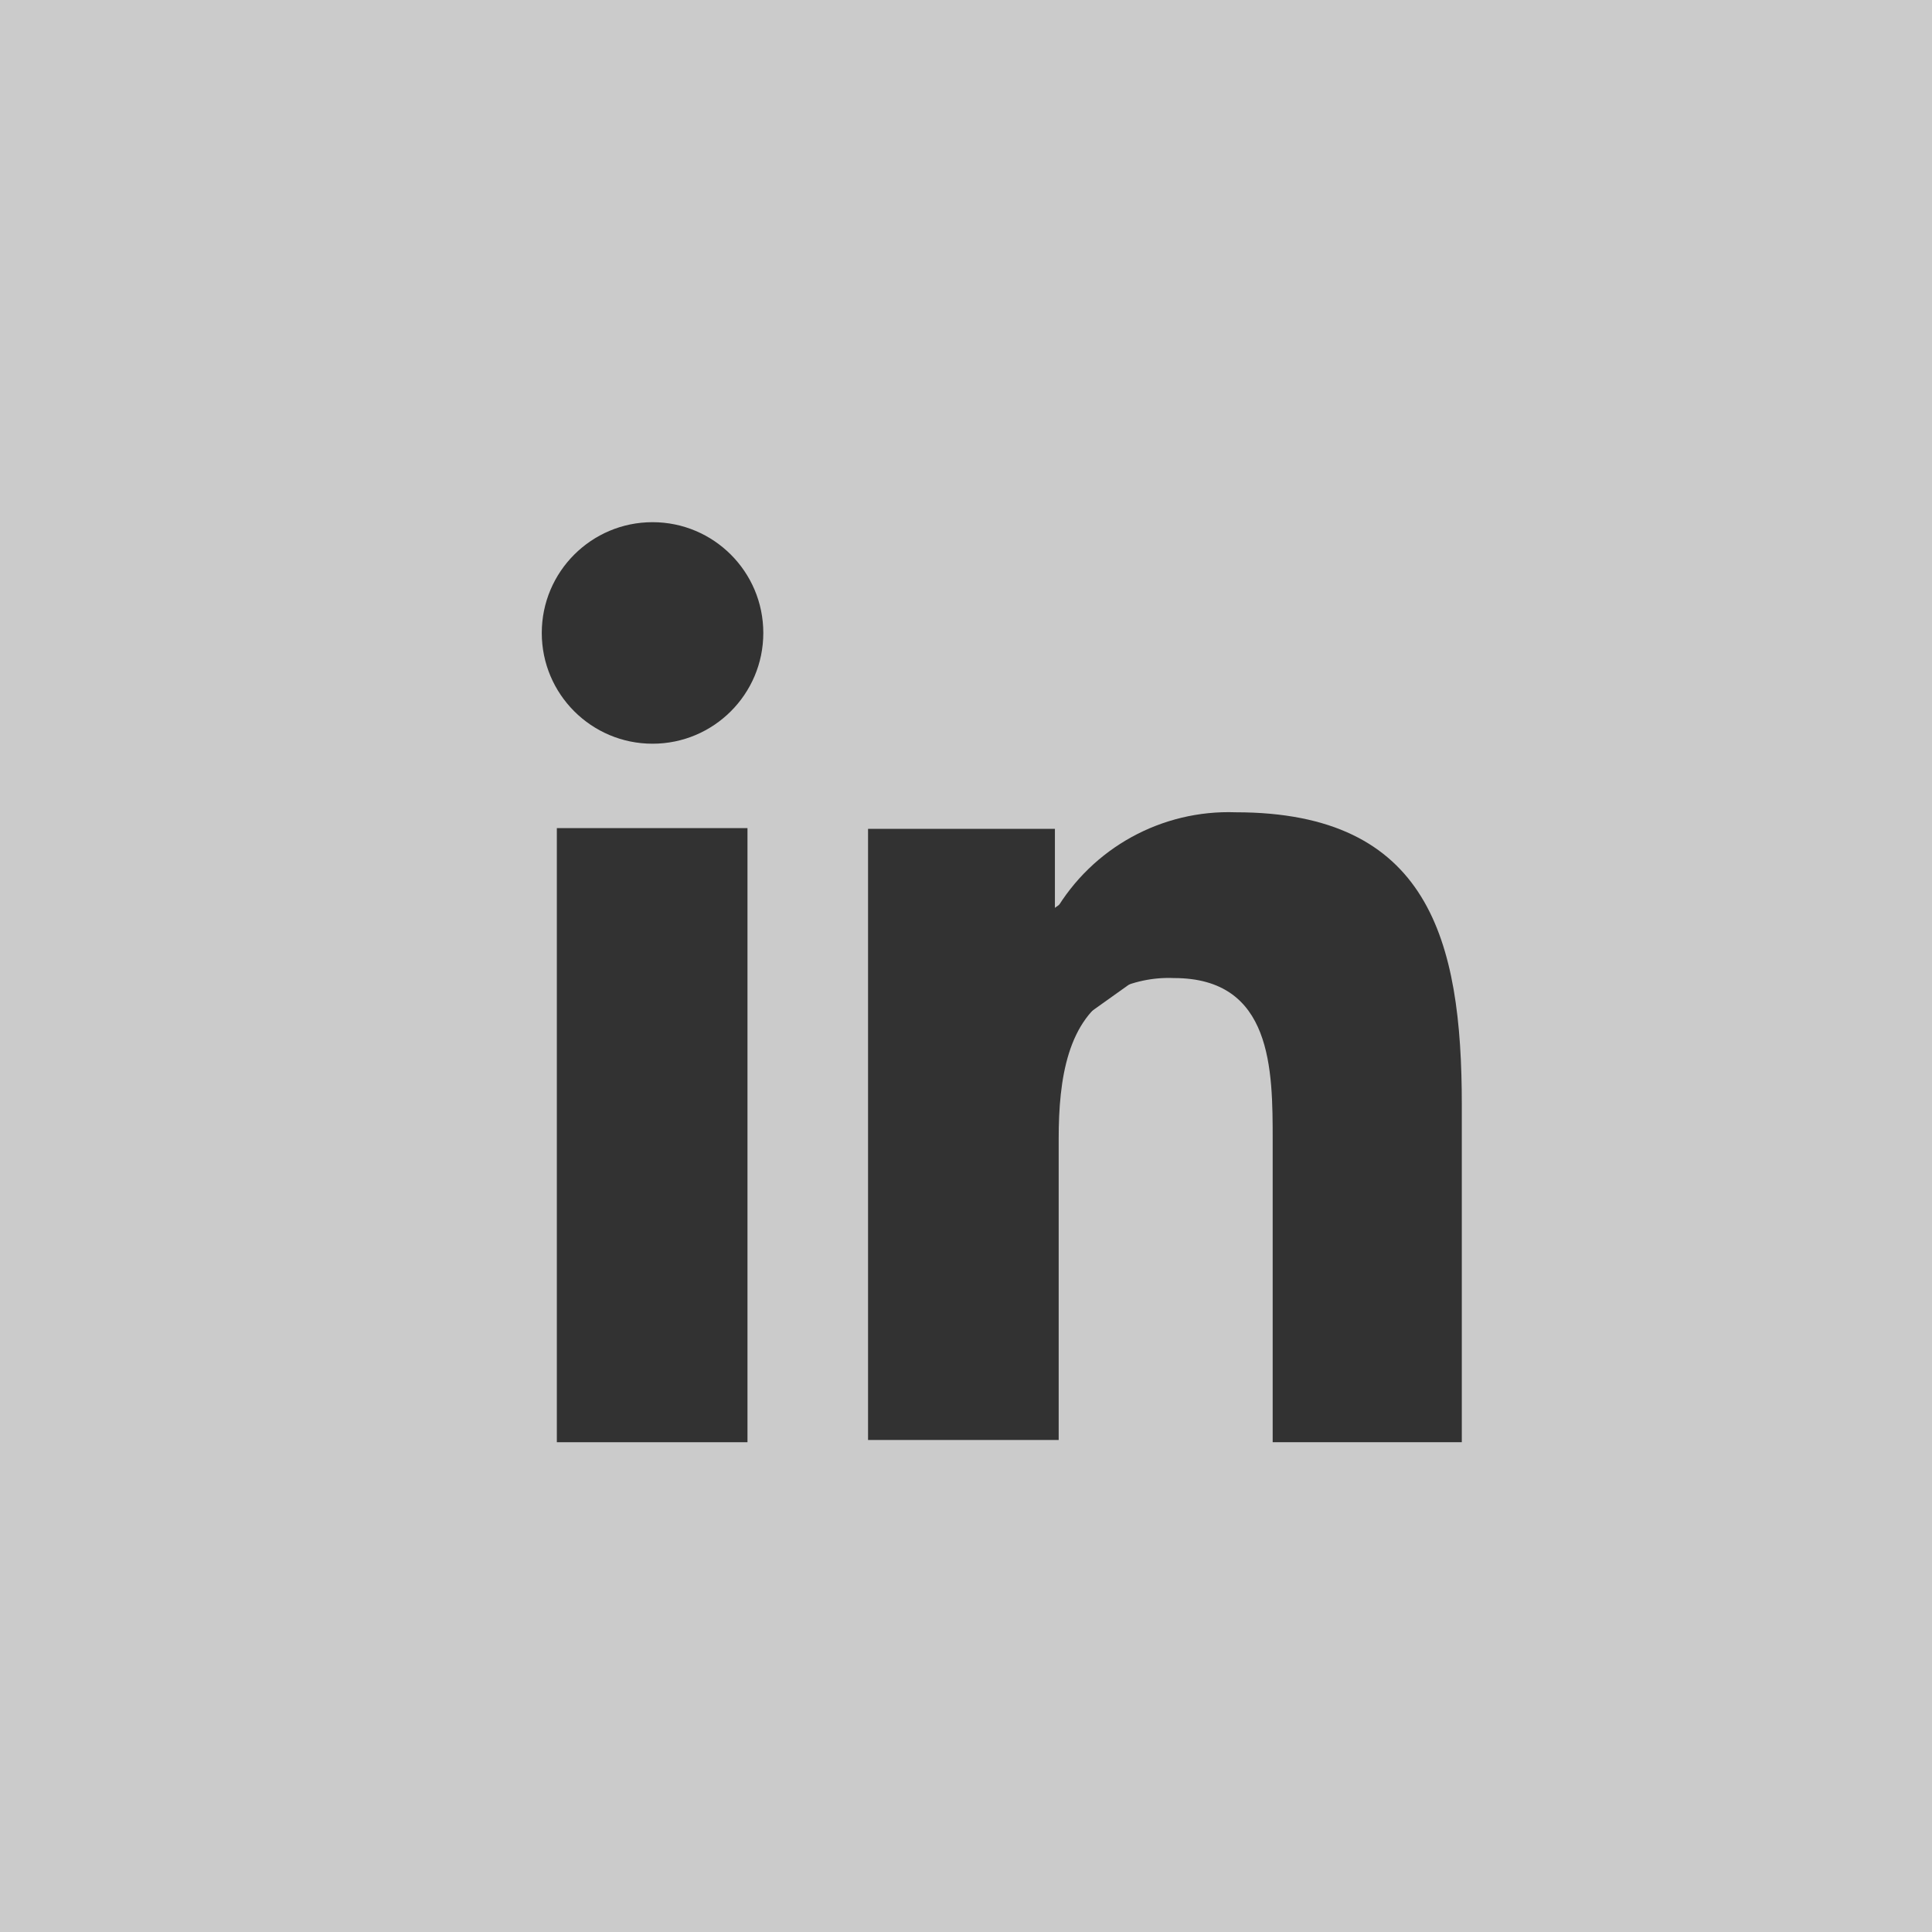
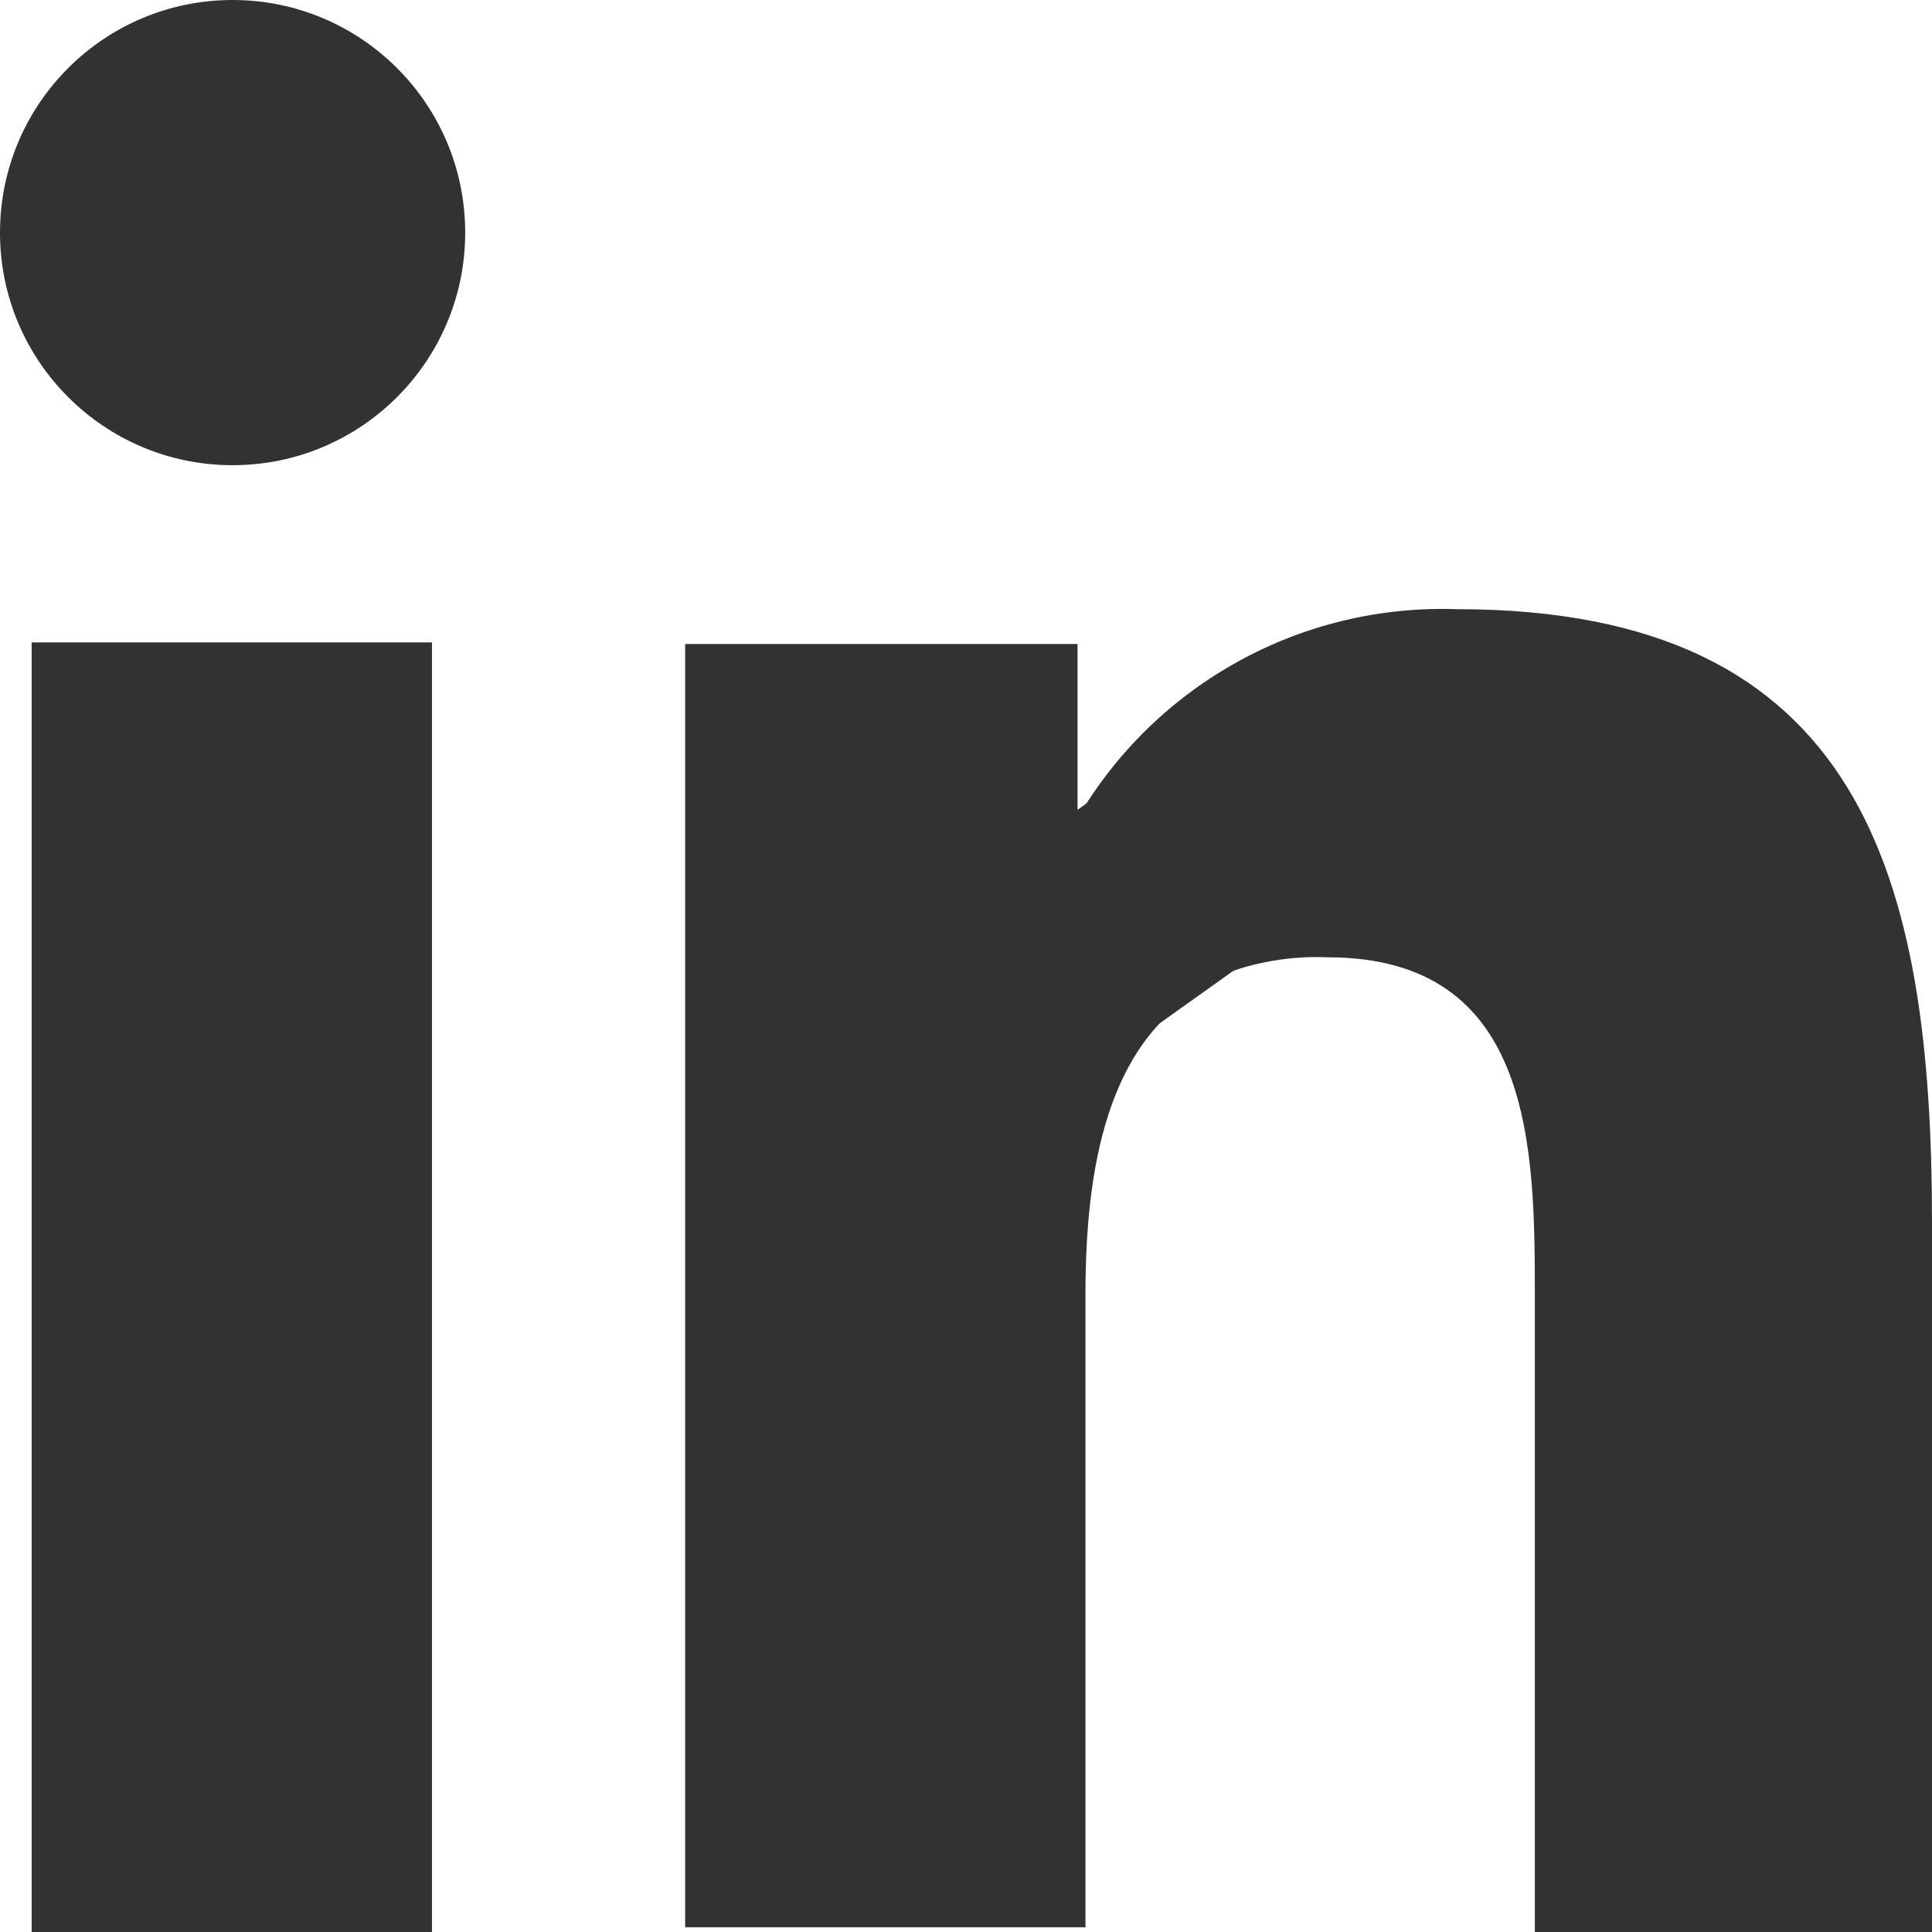
- <svg xmlns="http://www.w3.org/2000/svg" id="Layer_1" data-name="Layer 1" viewBox="0 0 25.64 25.64">
+ <svg xmlns="http://www.w3.org/2000/svg" id="Layer_1" data-name="Layer 1" viewBox="0 0 12.21 12.21">
  <defs>
-     <style>.cls-1{fill:#cbcbcb;}.cls-2{fill:#323232;}.cls-3{fill:none;stroke:#323232;stroke-miterlimit:10;stroke-width:1.4px;}</style>
+     <style>.cls-1{fill:#323232;}.cls-2{fill:none;stroke:#323232;stroke-miterlimit:10;stroke-width:1.4px;}</style>
  </defs>
-   <rect class="cls-1" width="25.64" height="25.64" />
-   <path class="cls-2" d="M14,12.1a2.67,2.67,0,0,1,2.4-1.32c2.56,0,3,1.69,3,3.88v4.48H16.89v-4c0-.94,0-2.16-1.31-2.16a1.64,1.64,0,0,0-.8.17Z" />
-   <path class="cls-2" d="M14.78,13.19c-.61.34-.73,1.12-.73,1.92v4H11.52V11H14v1.1h0Z" />
-   <rect class="cls-2" x="7.39" y="10.99" width="2.53" height="8.15" />
-   <circle class="cls-2" cx="8.66" cy="8.4" r="1.47" />
-   <line class="cls-3" x1="13.8" y1="13.05" x2="15.47" y2="11.86" />
+   <path class="cls-1" d="M6.81,5.17a2.67,2.67,0,0,1,2.4-1.32c2.56,0,3,1.69,3,3.88v4.48H9.7v-4c0-.94,0-2.16-1.31-2.16a1.64,1.64,0,0,0-.8.17Z" />
+   <path class="cls-1" d="M7.59,6.26C7,6.6,6.86,7.38,6.86,8.18v4H4.33V4.07H6.81v1.1h0Z" />
+   <rect class="cls-1" x="0.2" y="4.06" width="2.53" height="8.15" />
+   <circle class="cls-1" cx="1.47" cy="1.47" r="1.47" />
+   <line class="cls-2" x1="6.61" y1="6.12" x2="8.28" y2="4.93" />
</svg>
